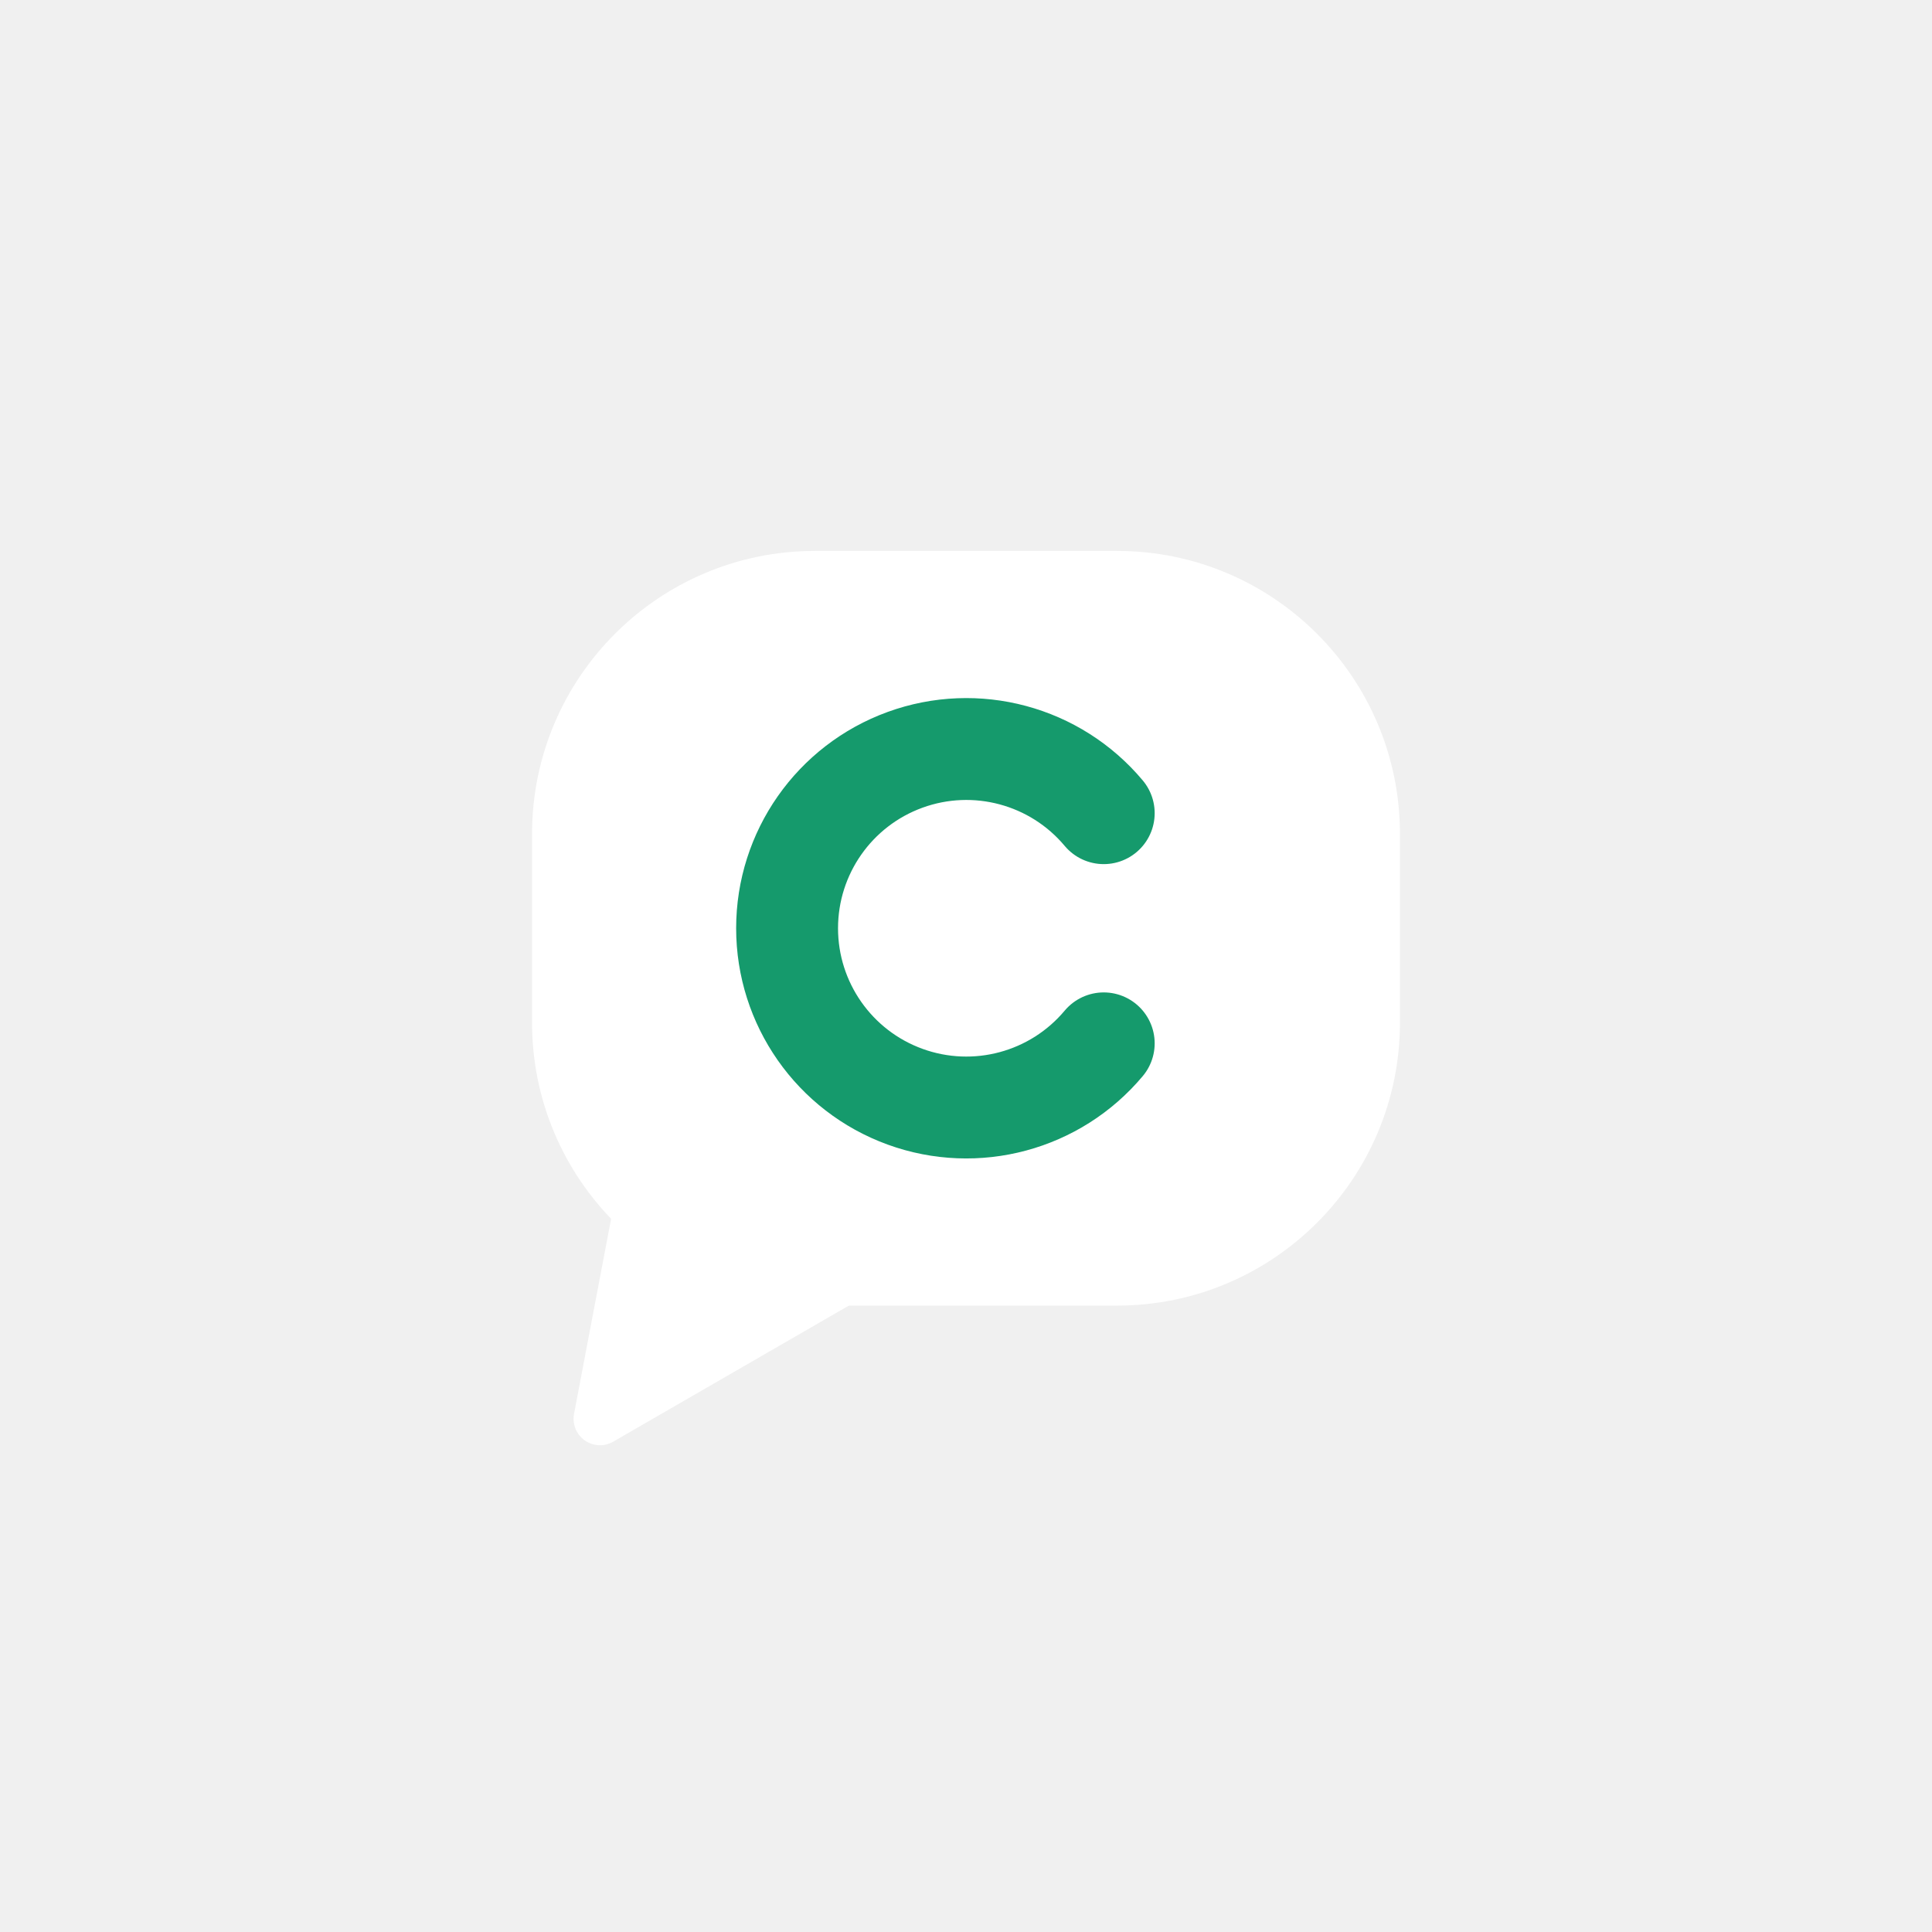
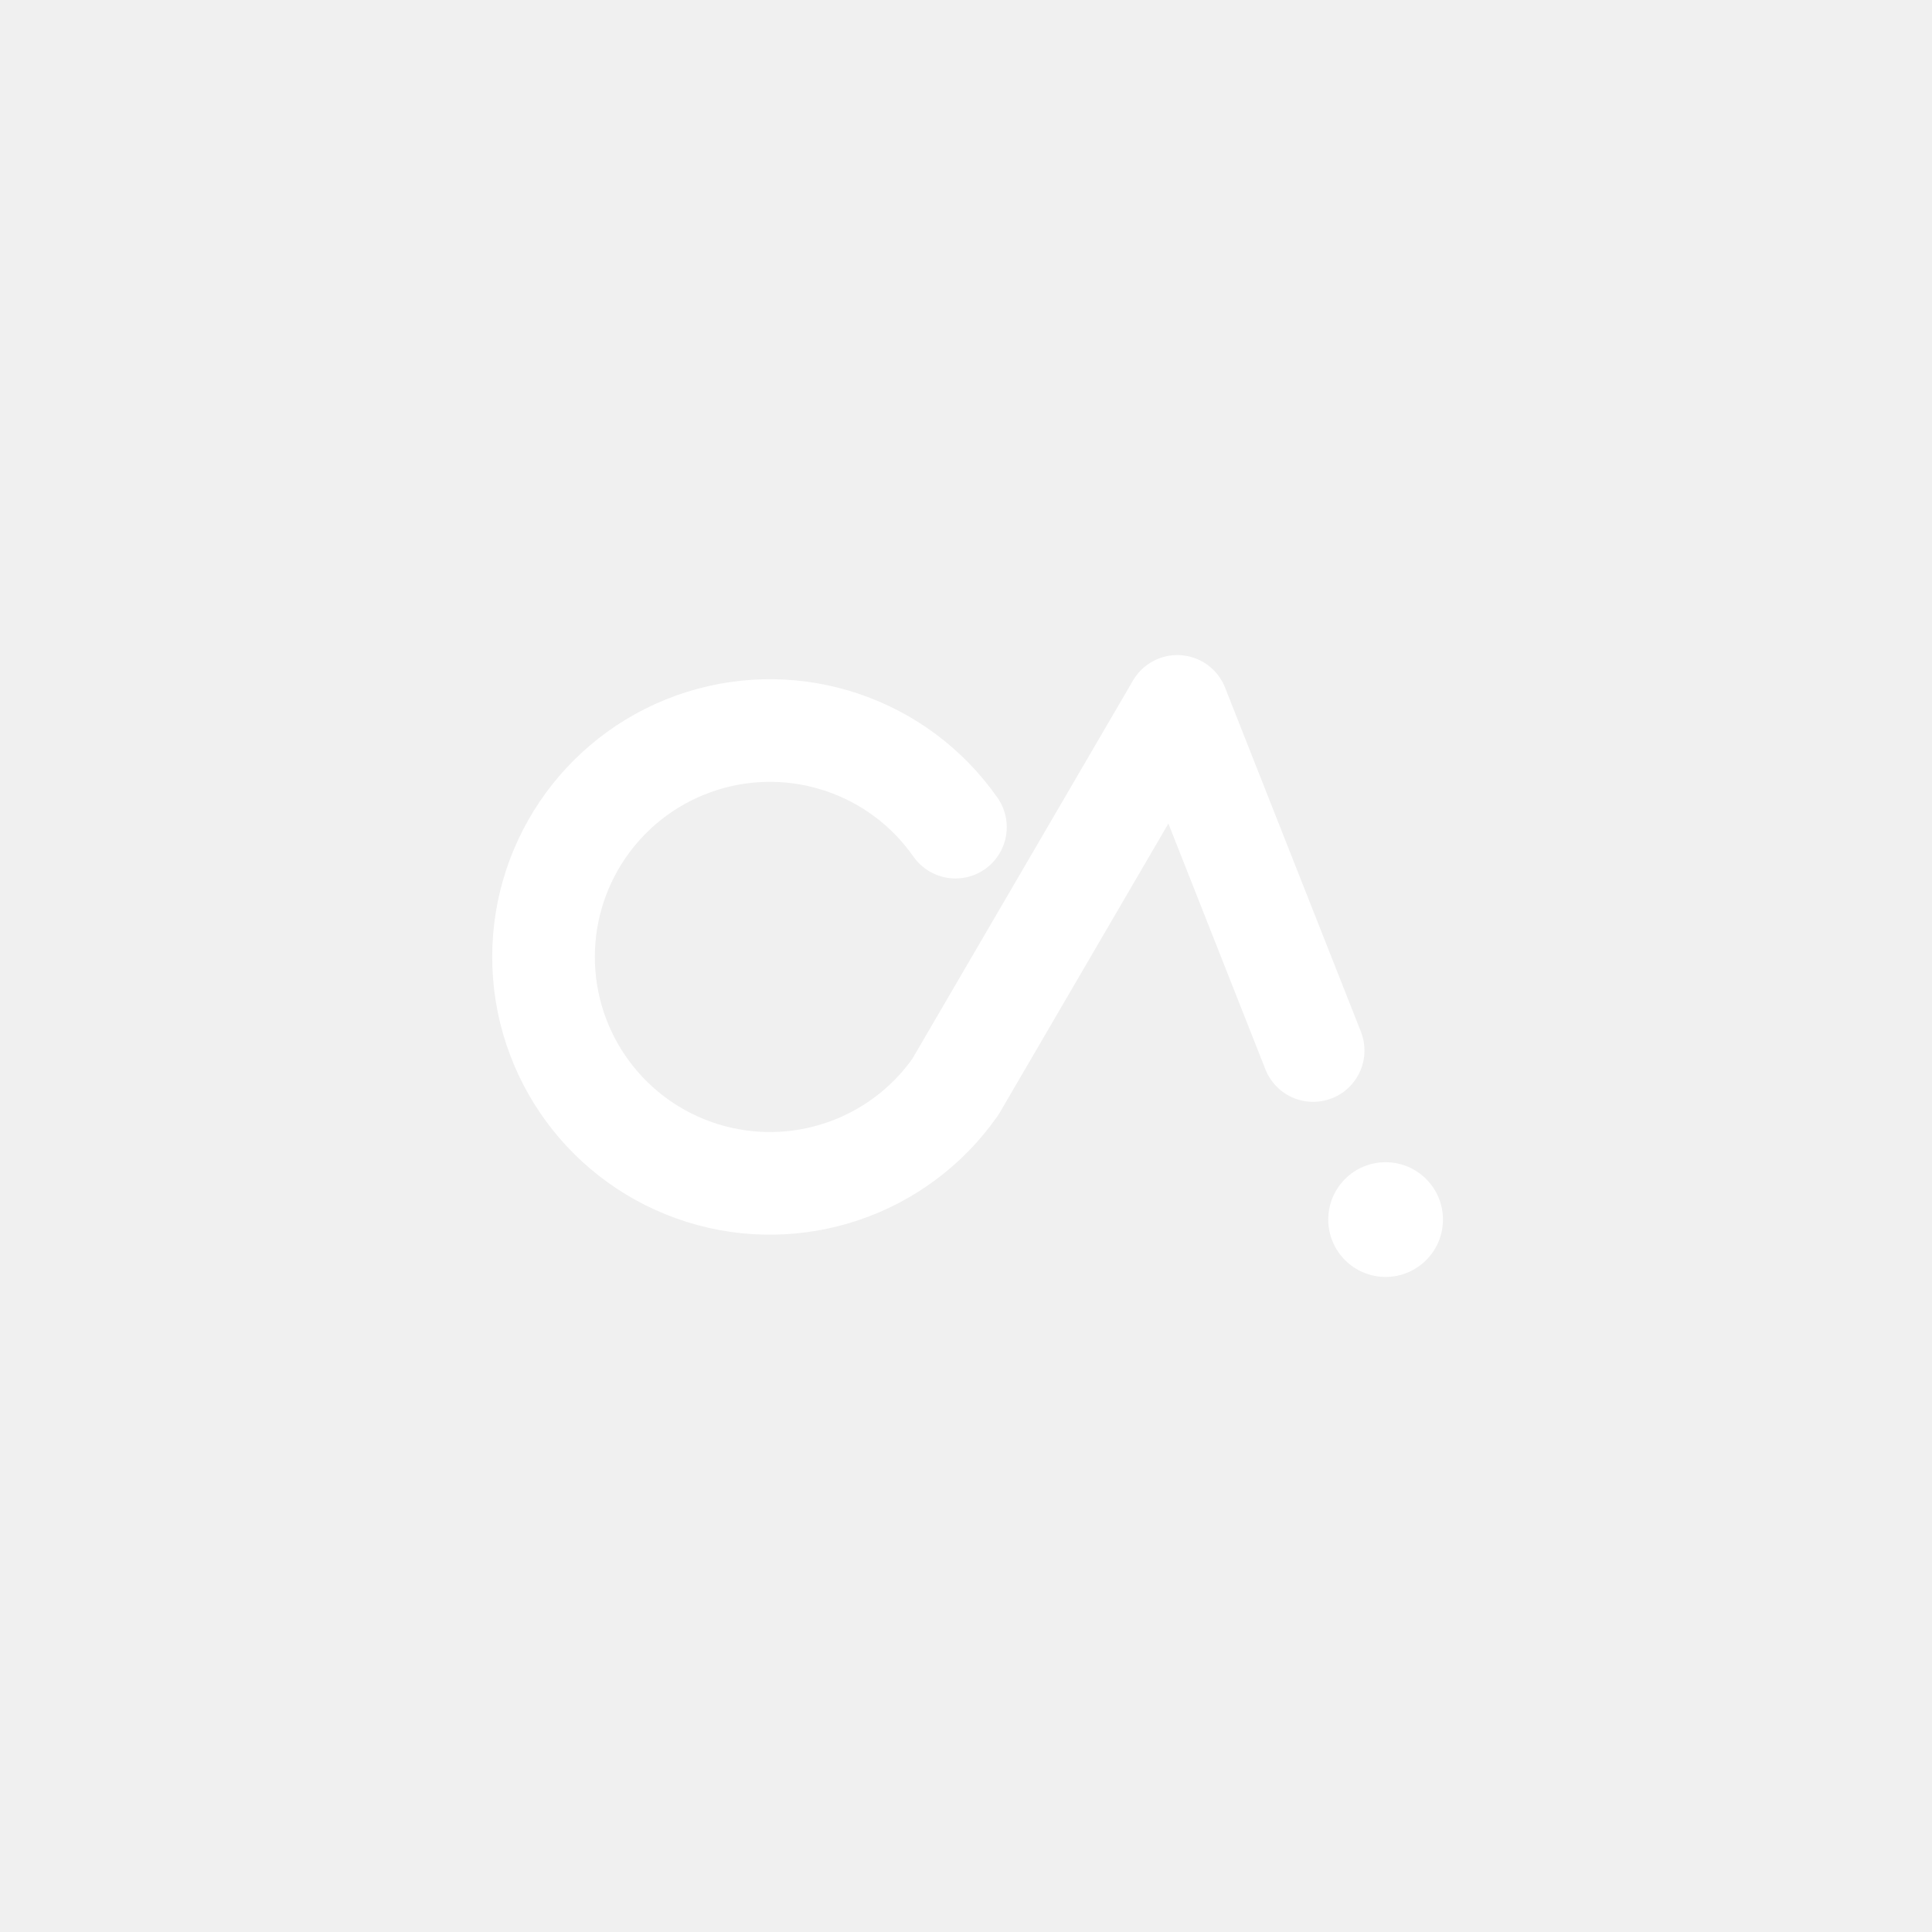
<svg xmlns="http://www.w3.org/2000/svg" width="1024" height="1024" viewBox="0 0 1024 1024">
-   <rect x="282" y="292" width="460" height="400" rx="150" fill="#fff" />
-   <path d="M345 610L318 752L460 670z" fill="#fff" stroke="#fff" stroke-width="28" stroke-linejoin="round" />
-   <path d="M585 431A95 95 0 1 0 585 553" fill="none" stroke="#159a6c" stroke-width="54" stroke-linecap="round" />
+   <g transform="translate(512 512) scale(0.8) translate(-512 -512)">
+     <g fill="none" stroke="#fff" stroke-width="68" stroke-linecap="round" stroke-linejoin="round">
+       <path d="M505 420A150 150 0 1 0 505 592L652 340L742 568" />
+     </g>
+     <circle cx="790" cy="680" r="38" fill="#fff" />
+   </g>
</svg>
